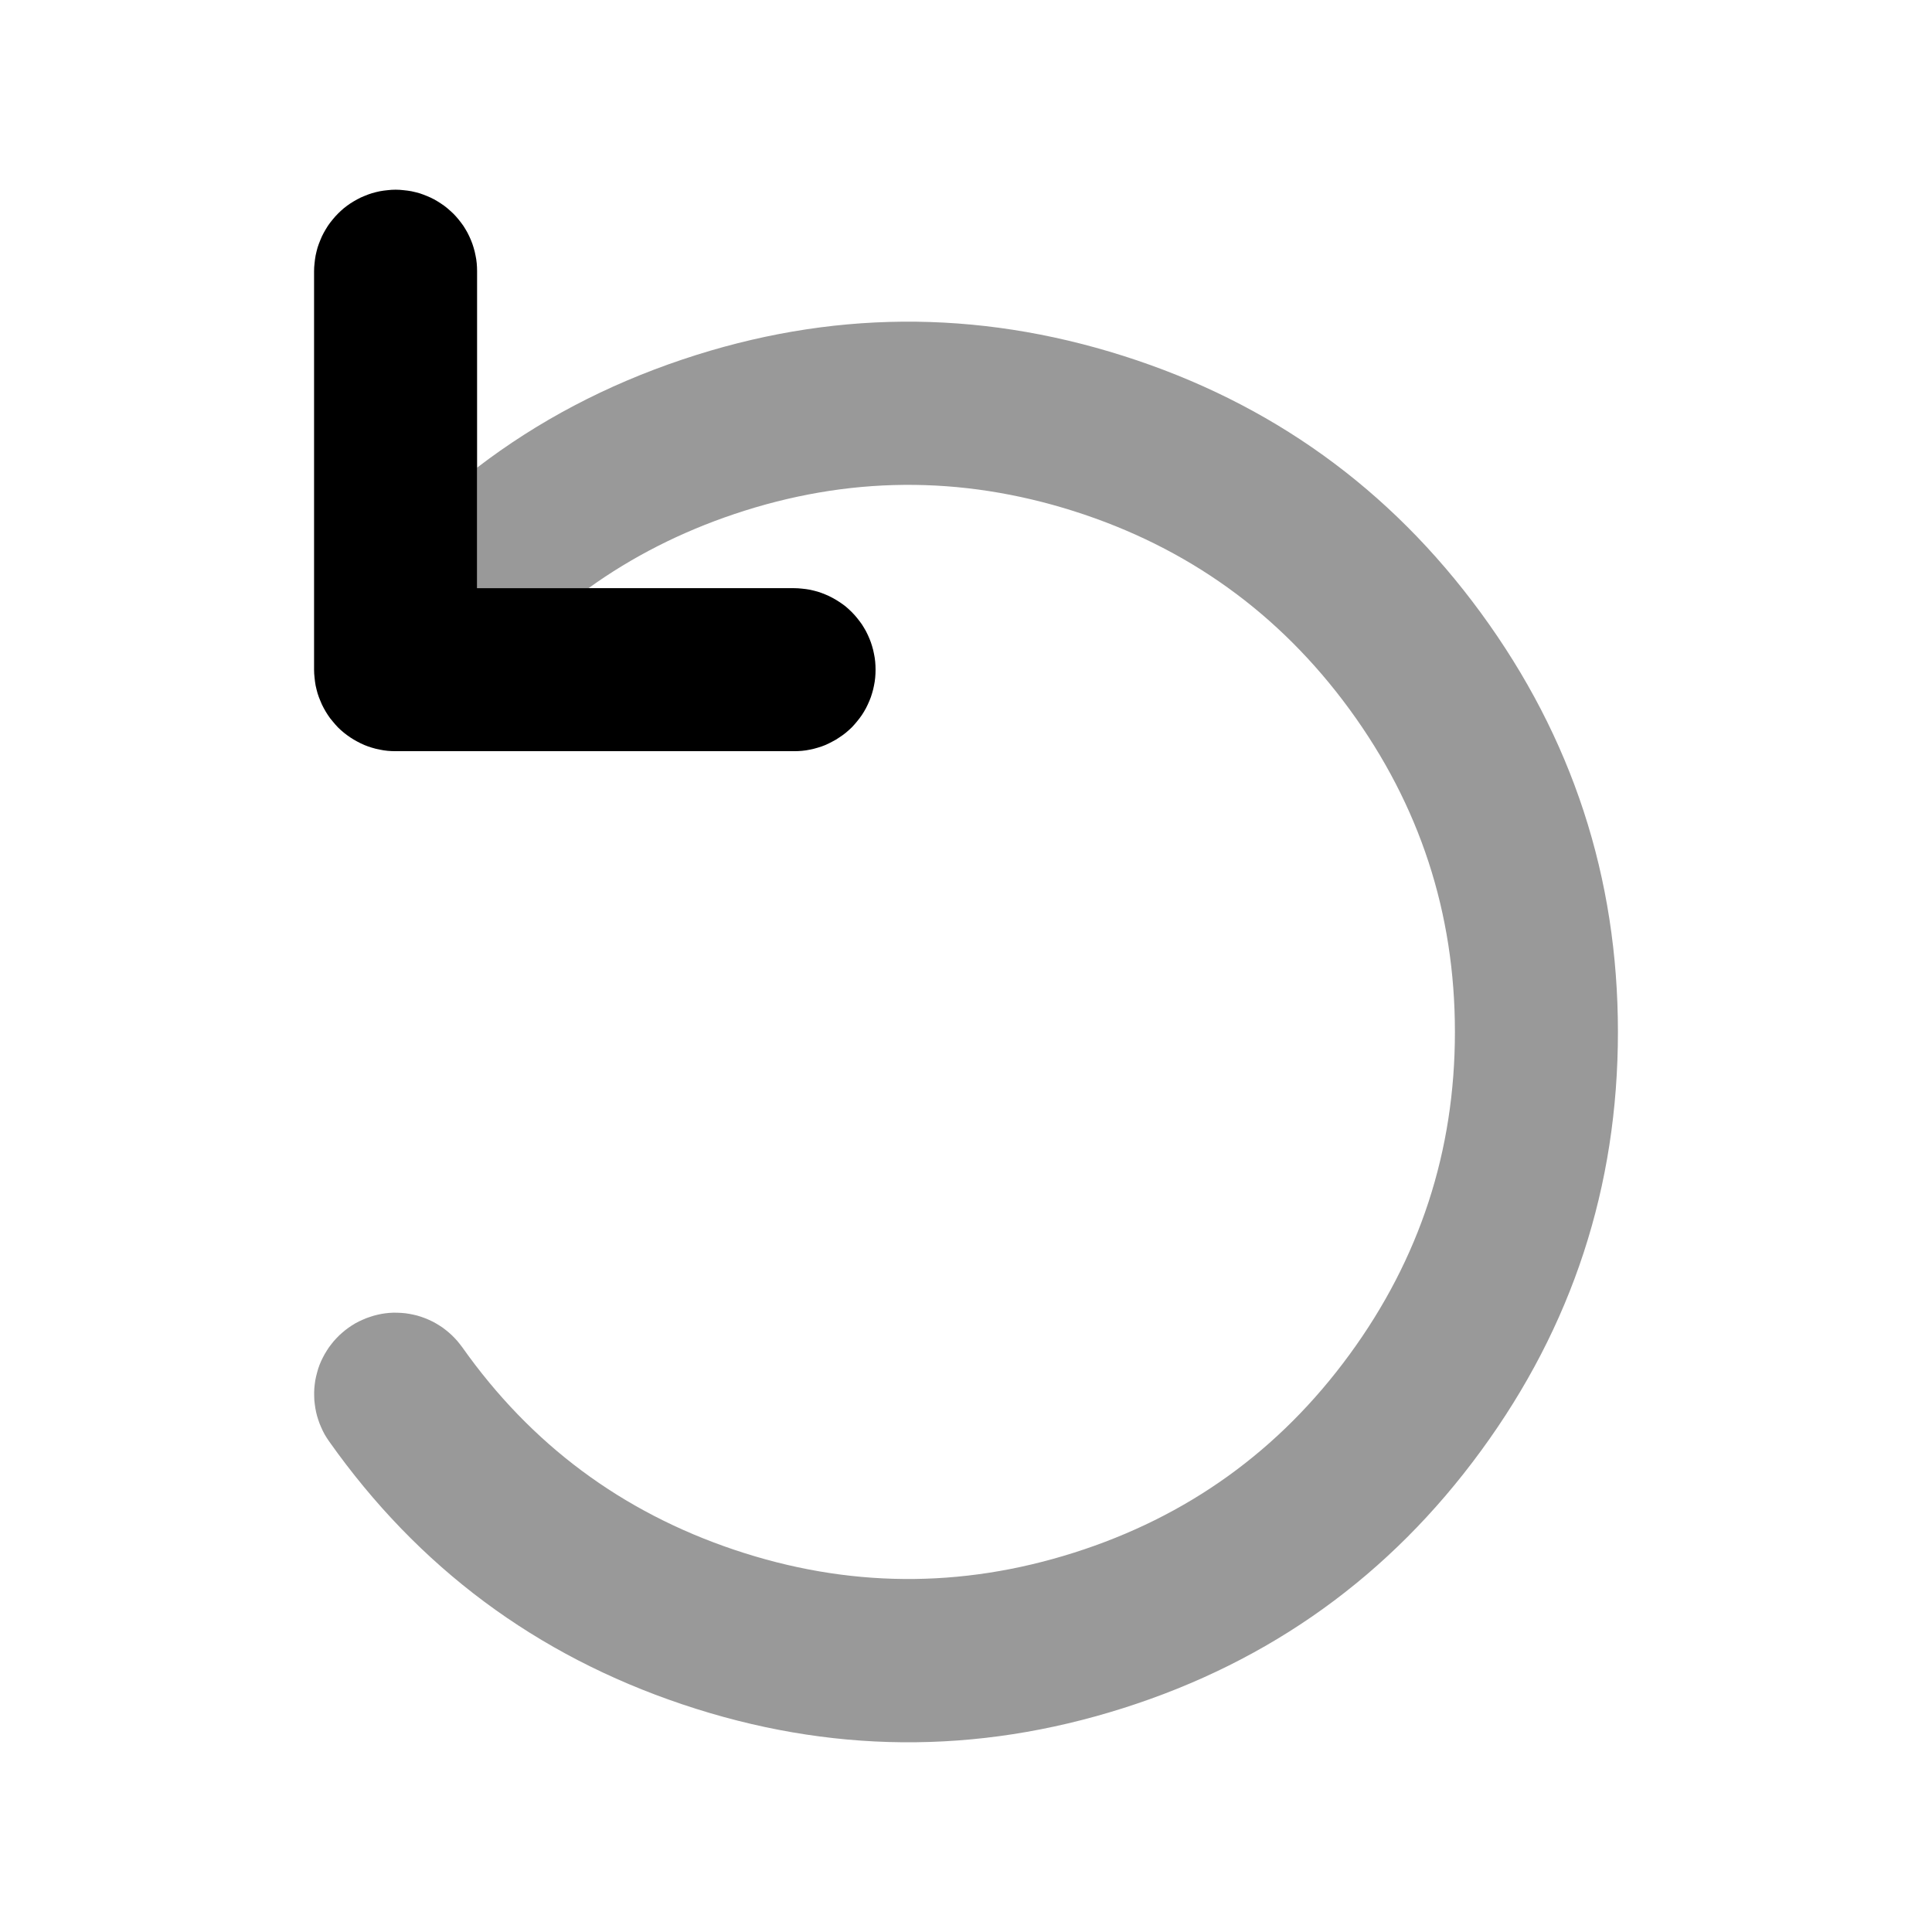
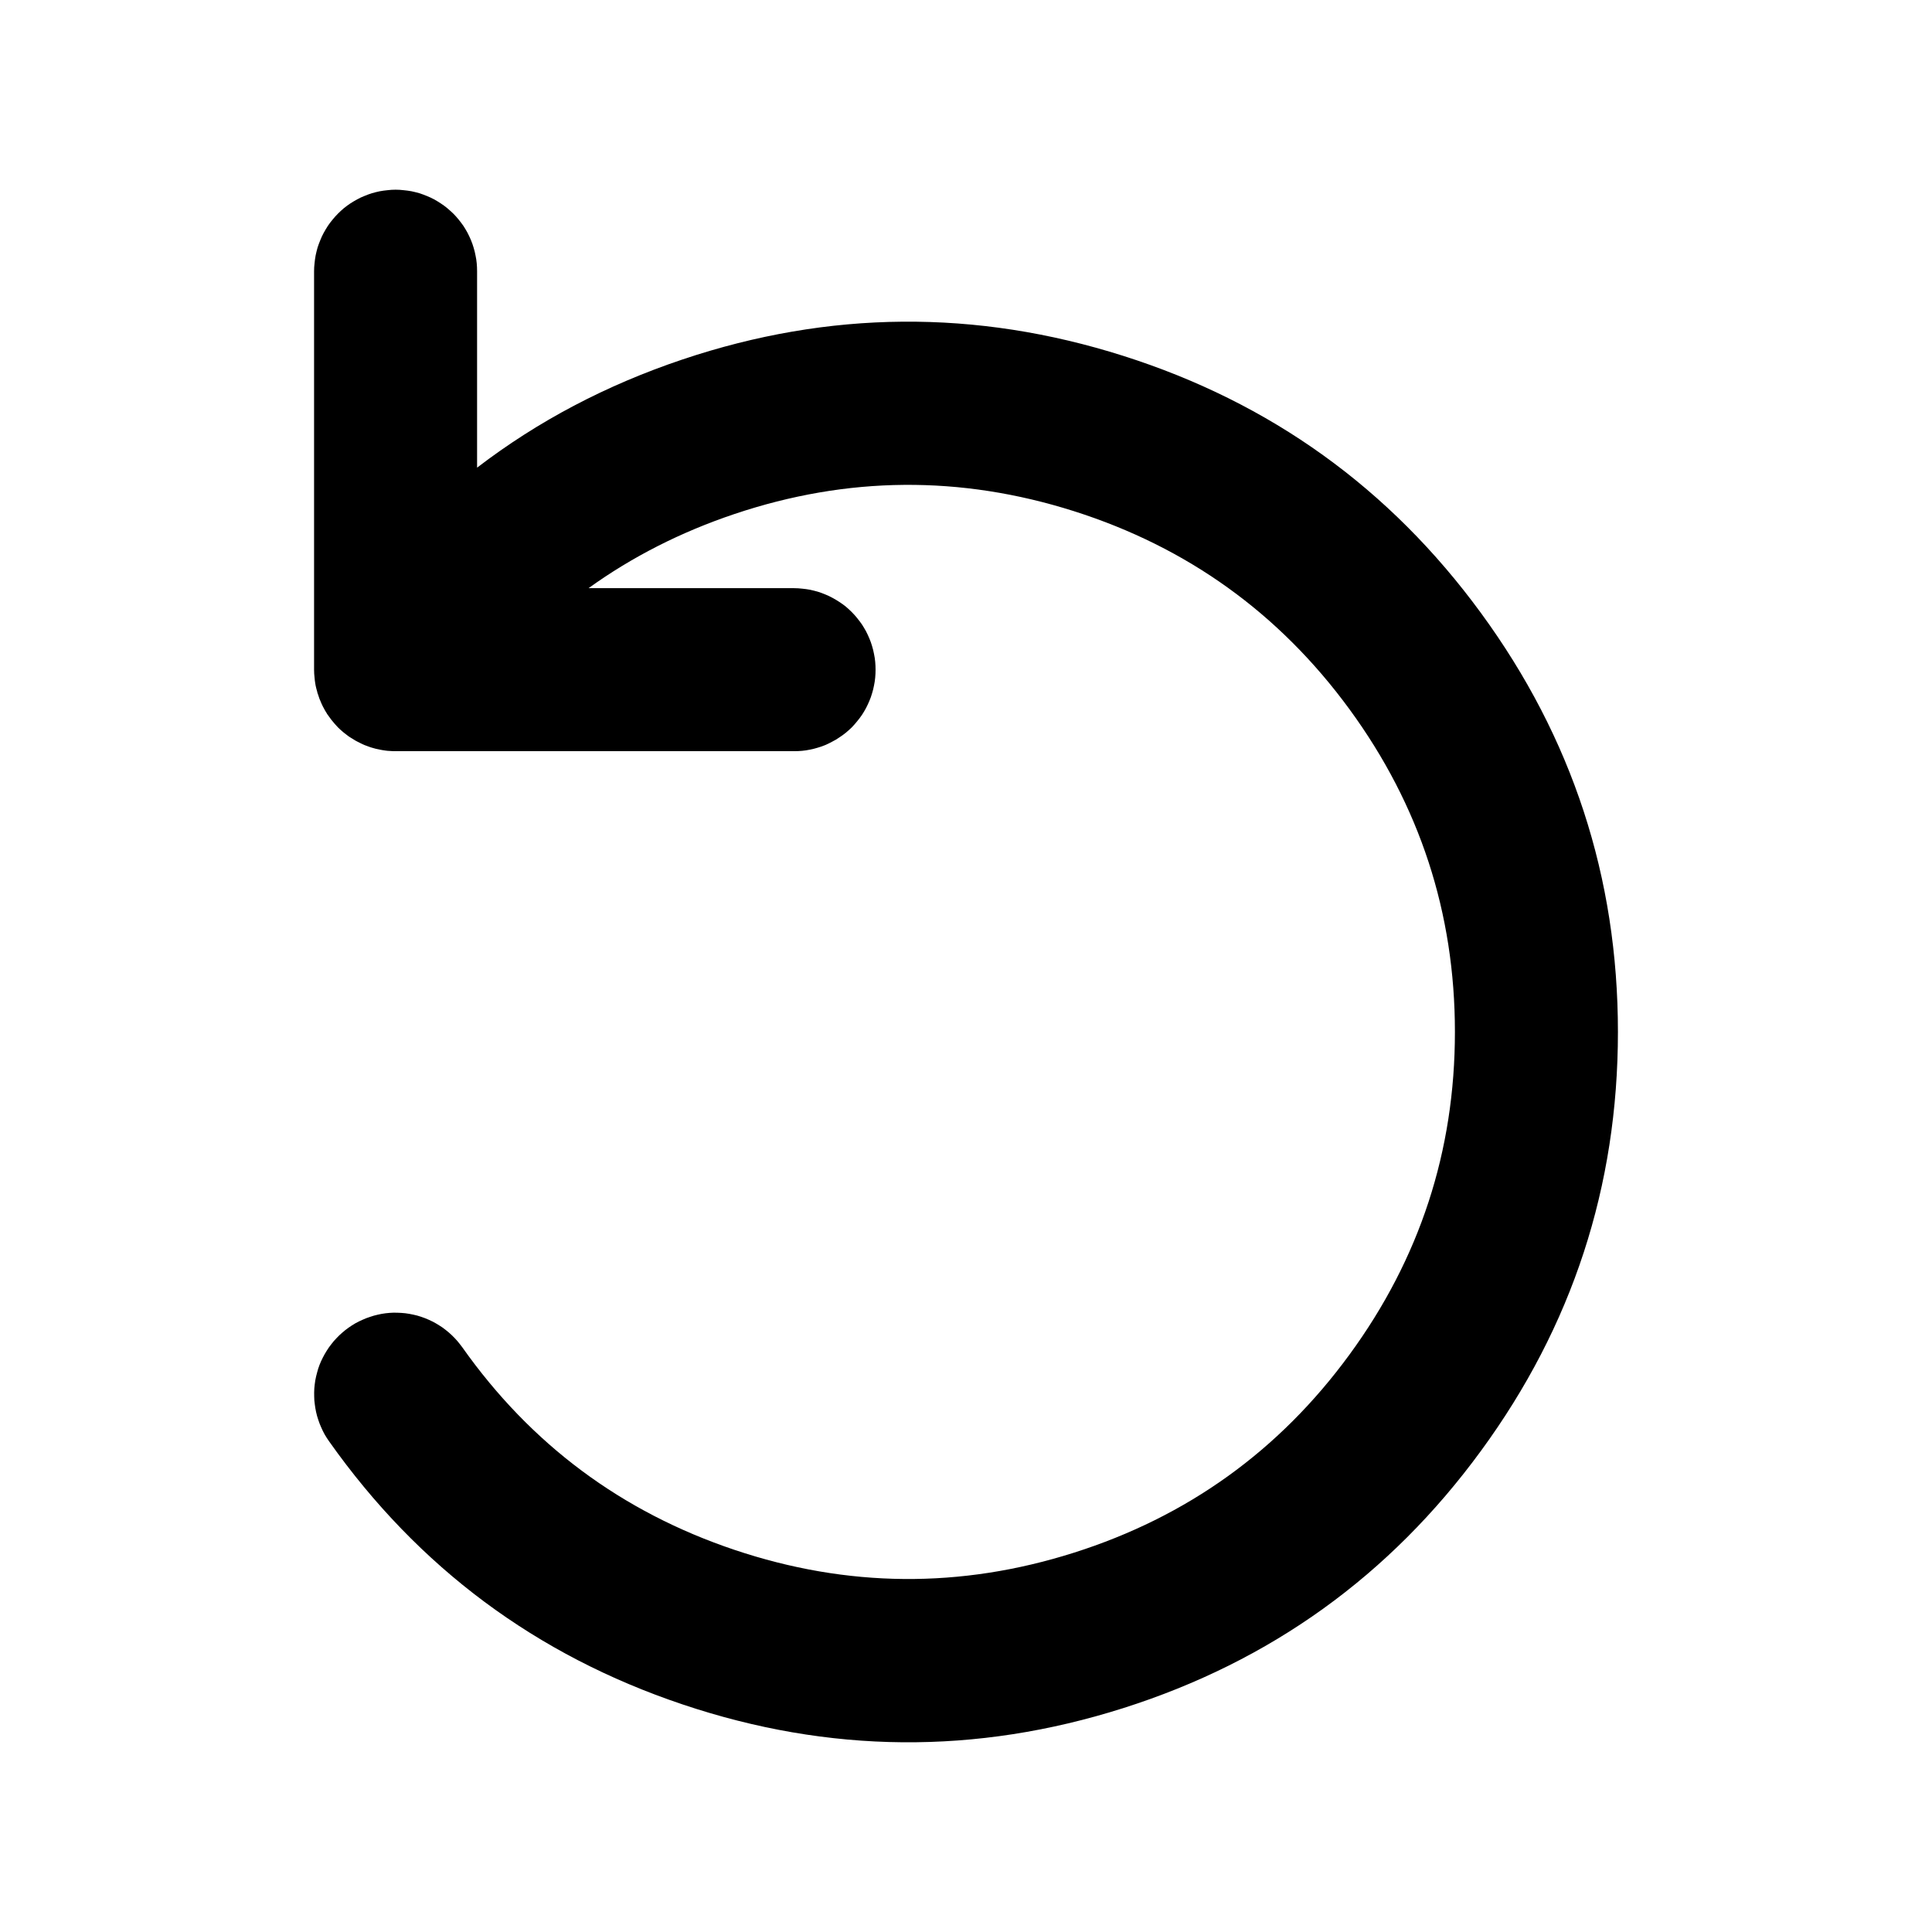
<svg xmlns="http://www.w3.org/2000/svg" fill="none" viewBox="0 0 16 16">
-   <path d="M2.725 11.936Q2.706 11.909 2.689 11.88Q2.673 11.851 2.66 11.821Q2.646 11.79 2.636 11.759Q2.625 11.727 2.618 11.695Q2.611 11.663 2.607 11.63Q2.602 11.597 2.602 11.564Q2.601 11.531 2.603 11.498Q2.606 11.464 2.611 11.432Q2.617 11.399 2.626 11.367Q2.634 11.335 2.646 11.304Q2.658 11.273 2.673 11.244Q2.688 11.214 2.706 11.186Q2.723 11.158 2.744 11.132Q2.764 11.105 2.787 11.082Q2.81 11.057 2.835 11.036Q2.86 11.014 2.887 10.995Q2.914 10.976 2.943 10.959Q2.972 10.943 3.002 10.93Q3.032 10.916 3.064 10.906Q3.095 10.895 3.127 10.888Q3.16 10.88 3.193 10.876Q3.226 10.872 3.259 10.871Q3.292 10.871 3.325 10.873Q3.358 10.875 3.391 10.881Q3.424 10.887 3.455 10.895Q3.487 10.904 3.518 10.916Q3.549 10.928 3.579 10.943Q3.609 10.958 3.637 10.976Q3.665 10.993 3.691 11.014Q3.717 11.034 3.741 11.057Q3.765 11.08 3.787 11.105Q3.808 11.13 3.828 11.157Q4.681 12.364 6.082 12.835Q7.484 13.306 8.893 12.859Q10.303 12.412 11.176 11.218Q12.049 10.025 12.049 8.546Q12.049 7.068 11.176 5.874Q10.303 4.681 8.893 4.233Q7.484 3.786 6.082 4.257Q5.416 4.481 4.874 4.871H3.951V3.873Q4.705 3.295 5.652 2.977Q7.472 2.366 9.302 2.947Q11.132 3.528 12.265 5.077Q13.399 6.627 13.399 8.546Q13.399 10.466 12.265 12.015Q11.132 13.565 9.302 14.146Q7.472 14.727 5.652 14.115Q3.833 13.504 2.725 11.936Z" fill="currentColor" opacity="0.4" />
-   <path d="M6.576 4.871H3.951V2.246Q3.951 2.213 3.948 2.18Q3.945 2.147 3.938 2.115Q3.932 2.082 3.922 2.05Q3.913 2.019 3.9 1.988Q3.887 1.957 3.872 1.928Q3.856 1.899 3.838 1.871Q3.819 1.844 3.798 1.818Q3.777 1.792 3.754 1.769Q3.73 1.746 3.704 1.724Q3.679 1.703 3.651 1.685Q3.624 1.667 3.595 1.651Q3.565 1.635 3.535 1.623Q3.504 1.61 3.472 1.6Q3.441 1.591 3.408 1.584Q3.376 1.578 3.342 1.575Q3.309 1.571 3.276 1.571Q3.243 1.571 3.21 1.575Q3.177 1.578 3.145 1.584Q3.112 1.591 3.08 1.6Q3.049 1.61 3.018 1.623Q2.987 1.635 2.958 1.651Q2.929 1.667 2.901 1.685Q2.874 1.703 2.848 1.724Q2.822 1.746 2.799 1.769Q2.776 1.792 2.755 1.818Q2.733 1.844 2.715 1.871Q2.697 1.899 2.681 1.928Q2.665 1.957 2.653 1.988Q2.64 2.019 2.63 2.05Q2.621 2.082 2.614 2.115Q2.608 2.147 2.605 2.18Q2.601 2.213 2.601 2.246V5.546Q2.601 5.579 2.605 5.612Q2.608 5.645 2.614 5.678Q2.621 5.71 2.63 5.742Q2.64 5.774 2.653 5.804Q2.665 5.835 2.681 5.864Q2.697 5.894 2.715 5.921Q2.733 5.949 2.755 5.974Q2.776 6 2.799 6.024Q2.822 6.047 2.848 6.068Q2.874 6.089 2.901 6.107Q2.929 6.126 2.958 6.141Q2.987 6.157 3.018 6.17Q3.049 6.183 3.08 6.192Q3.112 6.202 3.145 6.208Q3.177 6.215 3.21 6.218Q3.243 6.221 3.276 6.221H6.576Q6.609 6.221 6.643 6.218Q6.676 6.215 6.708 6.208Q6.74 6.202 6.772 6.192Q6.804 6.183 6.835 6.17Q6.865 6.157 6.894 6.141Q6.924 6.126 6.951 6.107Q6.979 6.089 7.005 6.068Q7.03 6.047 7.054 6.024Q7.077 6 7.098 5.974Q7.119 5.949 7.138 5.921Q7.156 5.894 7.172 5.864Q7.187 5.835 7.2 5.804Q7.213 5.774 7.222 5.742Q7.232 5.71 7.238 5.678Q7.245 5.645 7.248 5.612Q7.251 5.579 7.251 5.546Q7.251 5.513 7.248 5.48Q7.245 5.447 7.238 5.415Q7.232 5.382 7.222 5.35Q7.213 5.319 7.2 5.288Q7.187 5.257 7.172 5.228Q7.156 5.199 7.138 5.171Q7.119 5.144 7.098 5.118Q7.077 5.092 7.054 5.069Q7.03 5.045 7.005 5.024Q6.979 5.003 6.951 4.985Q6.924 4.967 6.894 4.951Q6.865 4.935 6.835 4.923Q6.804 4.91 6.772 4.9Q6.74 4.891 6.708 4.884Q6.676 4.878 6.643 4.875Q6.609 4.871 6.576 4.871Z" fill="currentColor" />
+   <path d="M2.725 11.936Q2.706 11.909 2.689 11.88Q2.673 11.851 2.66 11.821Q2.646 11.79 2.636 11.759Q2.625 11.727 2.618 11.695Q2.611 11.663 2.607 11.63Q2.602 11.597 2.602 11.564Q2.601 11.531 2.603 11.498Q2.606 11.464 2.611 11.432Q2.617 11.399 2.626 11.367Q2.634 11.335 2.646 11.304Q2.658 11.273 2.673 11.244Q2.688 11.214 2.706 11.186Q2.723 11.158 2.744 11.132Q2.764 11.105 2.787 11.082Q2.81 11.057 2.835 11.036Q2.86 11.014 2.887 10.995Q2.914 10.976 2.943 10.959Q2.972 10.943 3.002 10.93Q3.032 10.916 3.064 10.906Q3.095 10.895 3.127 10.888Q3.16 10.88 3.193 10.876Q3.226 10.872 3.259 10.871Q3.292 10.871 3.325 10.873Q3.358 10.875 3.391 10.881Q3.424 10.887 3.455 10.895Q3.487 10.904 3.518 10.916Q3.549 10.928 3.579 10.943Q3.609 10.958 3.637 10.976Q3.665 10.993 3.691 11.014Q3.717 11.034 3.741 11.057Q3.765 11.08 3.787 11.105Q3.808 11.13 3.828 11.157Q4.681 12.364 6.082 12.835Q7.484 13.306 8.893 12.859Q10.303 12.412 11.176 11.218Q12.049 10.025 12.049 8.546Q12.049 7.068 11.176 5.874Q10.303 4.681 8.893 4.233Q7.484 3.786 6.082 4.257Q5.416 4.481 4.874 4.871H6.576Q6.609 4.871 6.643 4.875Q6.676 4.878 6.708 4.884Q6.74 4.891 6.772 4.9Q6.804 4.91 6.835 4.923Q6.865 4.935 6.894 4.951Q6.924 4.967 6.951 4.985Q6.979 5.003 7.005 5.024Q7.03 5.045 7.054 5.069Q7.077 5.092 7.098 5.118Q7.119 5.144 7.138 5.171Q7.156 5.199 7.172 5.228Q7.187 5.257 7.2 5.288Q7.213 5.319 7.222 5.35Q7.232 5.382 7.238 5.415Q7.245 5.447 7.248 5.48Q7.251 5.513 7.251 5.546Q7.251 5.579 7.248 5.612Q7.245 5.645 7.238 5.678Q7.232 5.71 7.222 5.742Q7.213 5.774 7.2 5.804Q7.187 5.835 7.172 5.864Q7.156 5.894 7.138 5.921Q7.119 5.949 7.098 5.974Q7.077 6 7.054 6.024Q7.03 6.047 7.005 6.068Q6.979 6.089 6.951 6.107Q6.924 6.126 6.894 6.141Q6.865 6.157 6.835 6.17Q6.804 6.183 6.772 6.192Q6.74 6.202 6.708 6.208Q6.676 6.215 6.643 6.218Q6.609 6.221 6.576 6.221H3.276Q3.268 6.221 3.259 6.221Q3.234 6.22 3.21 6.218Q3.201 6.217 3.193 6.216Q3.169 6.213 3.145 6.208Q3.112 6.202 3.08 6.192Q3.072 6.19 3.064 6.187Q3.041 6.179 3.018 6.17Q3.01 6.167 3.002 6.163Q2.98 6.153 2.958 6.141Q2.95 6.137 2.943 6.133Q2.922 6.121 2.901 6.107Q2.894 6.103 2.887 6.098Q2.867 6.083 2.848 6.068Q2.841 6.062 2.835 6.057Q2.816 6.041 2.799 6.024Q2.793 6.018 2.788 6.012L2.787 6.011Q2.77 5.993 2.755 5.974Q2.749 5.968 2.744 5.961Q2.729 5.941 2.715 5.921Q2.712 5.917 2.709 5.913Q2.708 5.91 2.706 5.907Q2.692 5.886 2.681 5.864Q2.677 5.857 2.673 5.849Q2.662 5.827 2.653 5.804Q2.651 5.801 2.65 5.797Q2.648 5.793 2.646 5.788Q2.638 5.767 2.632 5.746Q2.631 5.744 2.63 5.742Q2.628 5.734 2.626 5.725Q2.619 5.702 2.614 5.678Q2.614 5.675 2.613 5.672Q2.612 5.666 2.611 5.661Q2.607 5.637 2.605 5.612Q2.601 5.579 2.601 5.546V2.246Q2.601 2.213 2.605 2.18Q2.608 2.147 2.614 2.115Q2.621 2.082 2.63 2.05Q2.64 2.019 2.653 1.988Q2.665 1.957 2.681 1.928Q2.697 1.899 2.715 1.871Q2.733 1.844 2.755 1.818Q2.776 1.792 2.799 1.769Q2.822 1.746 2.848 1.724Q2.874 1.703 2.901 1.685Q2.929 1.667 2.958 1.651Q2.987 1.635 3.018 1.623Q3.049 1.61 3.08 1.6Q3.112 1.591 3.145 1.584Q3.177 1.578 3.21 1.575Q3.243 1.571 3.276 1.571Q3.309 1.571 3.342 1.575Q3.376 1.578 3.408 1.584Q3.441 1.591 3.472 1.6Q3.504 1.61 3.535 1.623Q3.565 1.635 3.595 1.651Q3.624 1.667 3.651 1.685Q3.679 1.703 3.704 1.724Q3.73 1.746 3.754 1.769Q3.777 1.792 3.798 1.818Q3.819 1.844 3.838 1.871Q3.856 1.899 3.872 1.928Q3.887 1.957 3.9 1.988Q3.913 2.019 3.922 2.05Q3.932 2.082 3.938 2.115Q3.945 2.147 3.948 2.18Q3.951 2.213 3.951 2.246V3.873Q4.705 3.295 5.652 2.977Q7.472 2.366 9.302 2.947Q11.132 3.528 12.265 5.077Q13.399 6.627 13.399 8.546Q13.399 10.466 12.265 12.015Q11.132 13.565 9.302 14.146Q7.472 14.727 5.652 14.115Q3.833 13.504 2.725 11.936Z" fill="currentColor" />
</svg>
